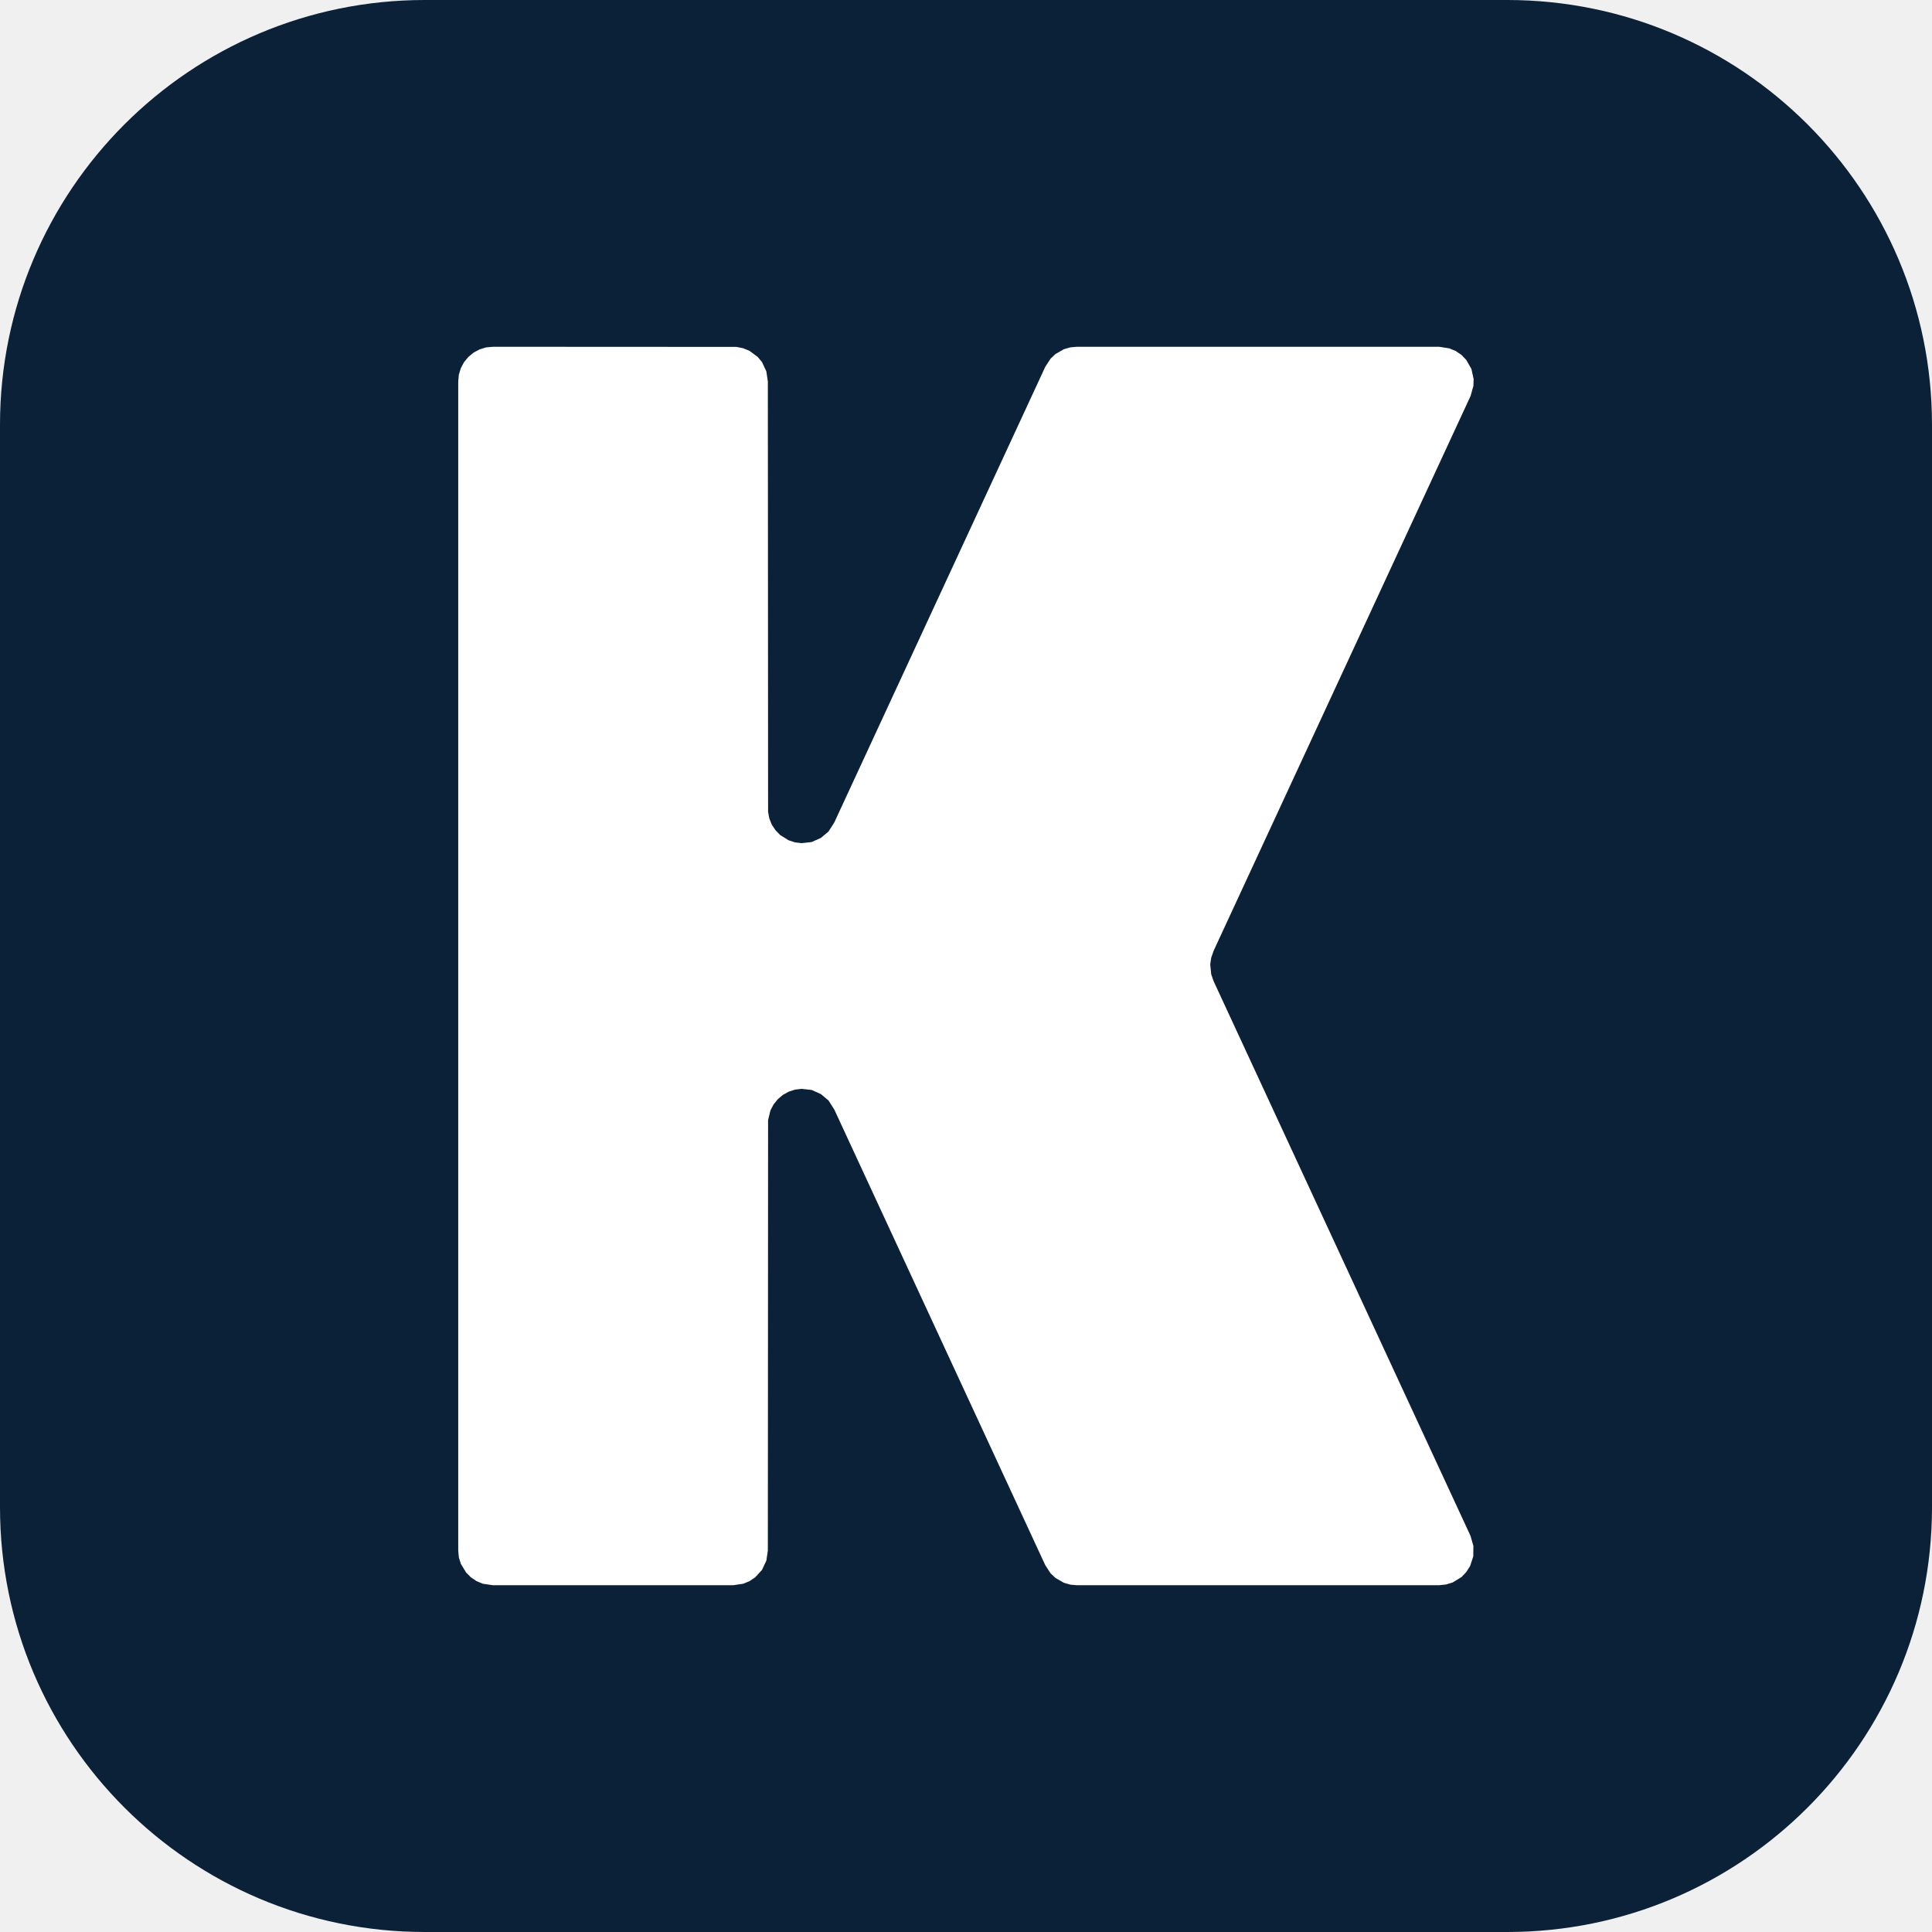
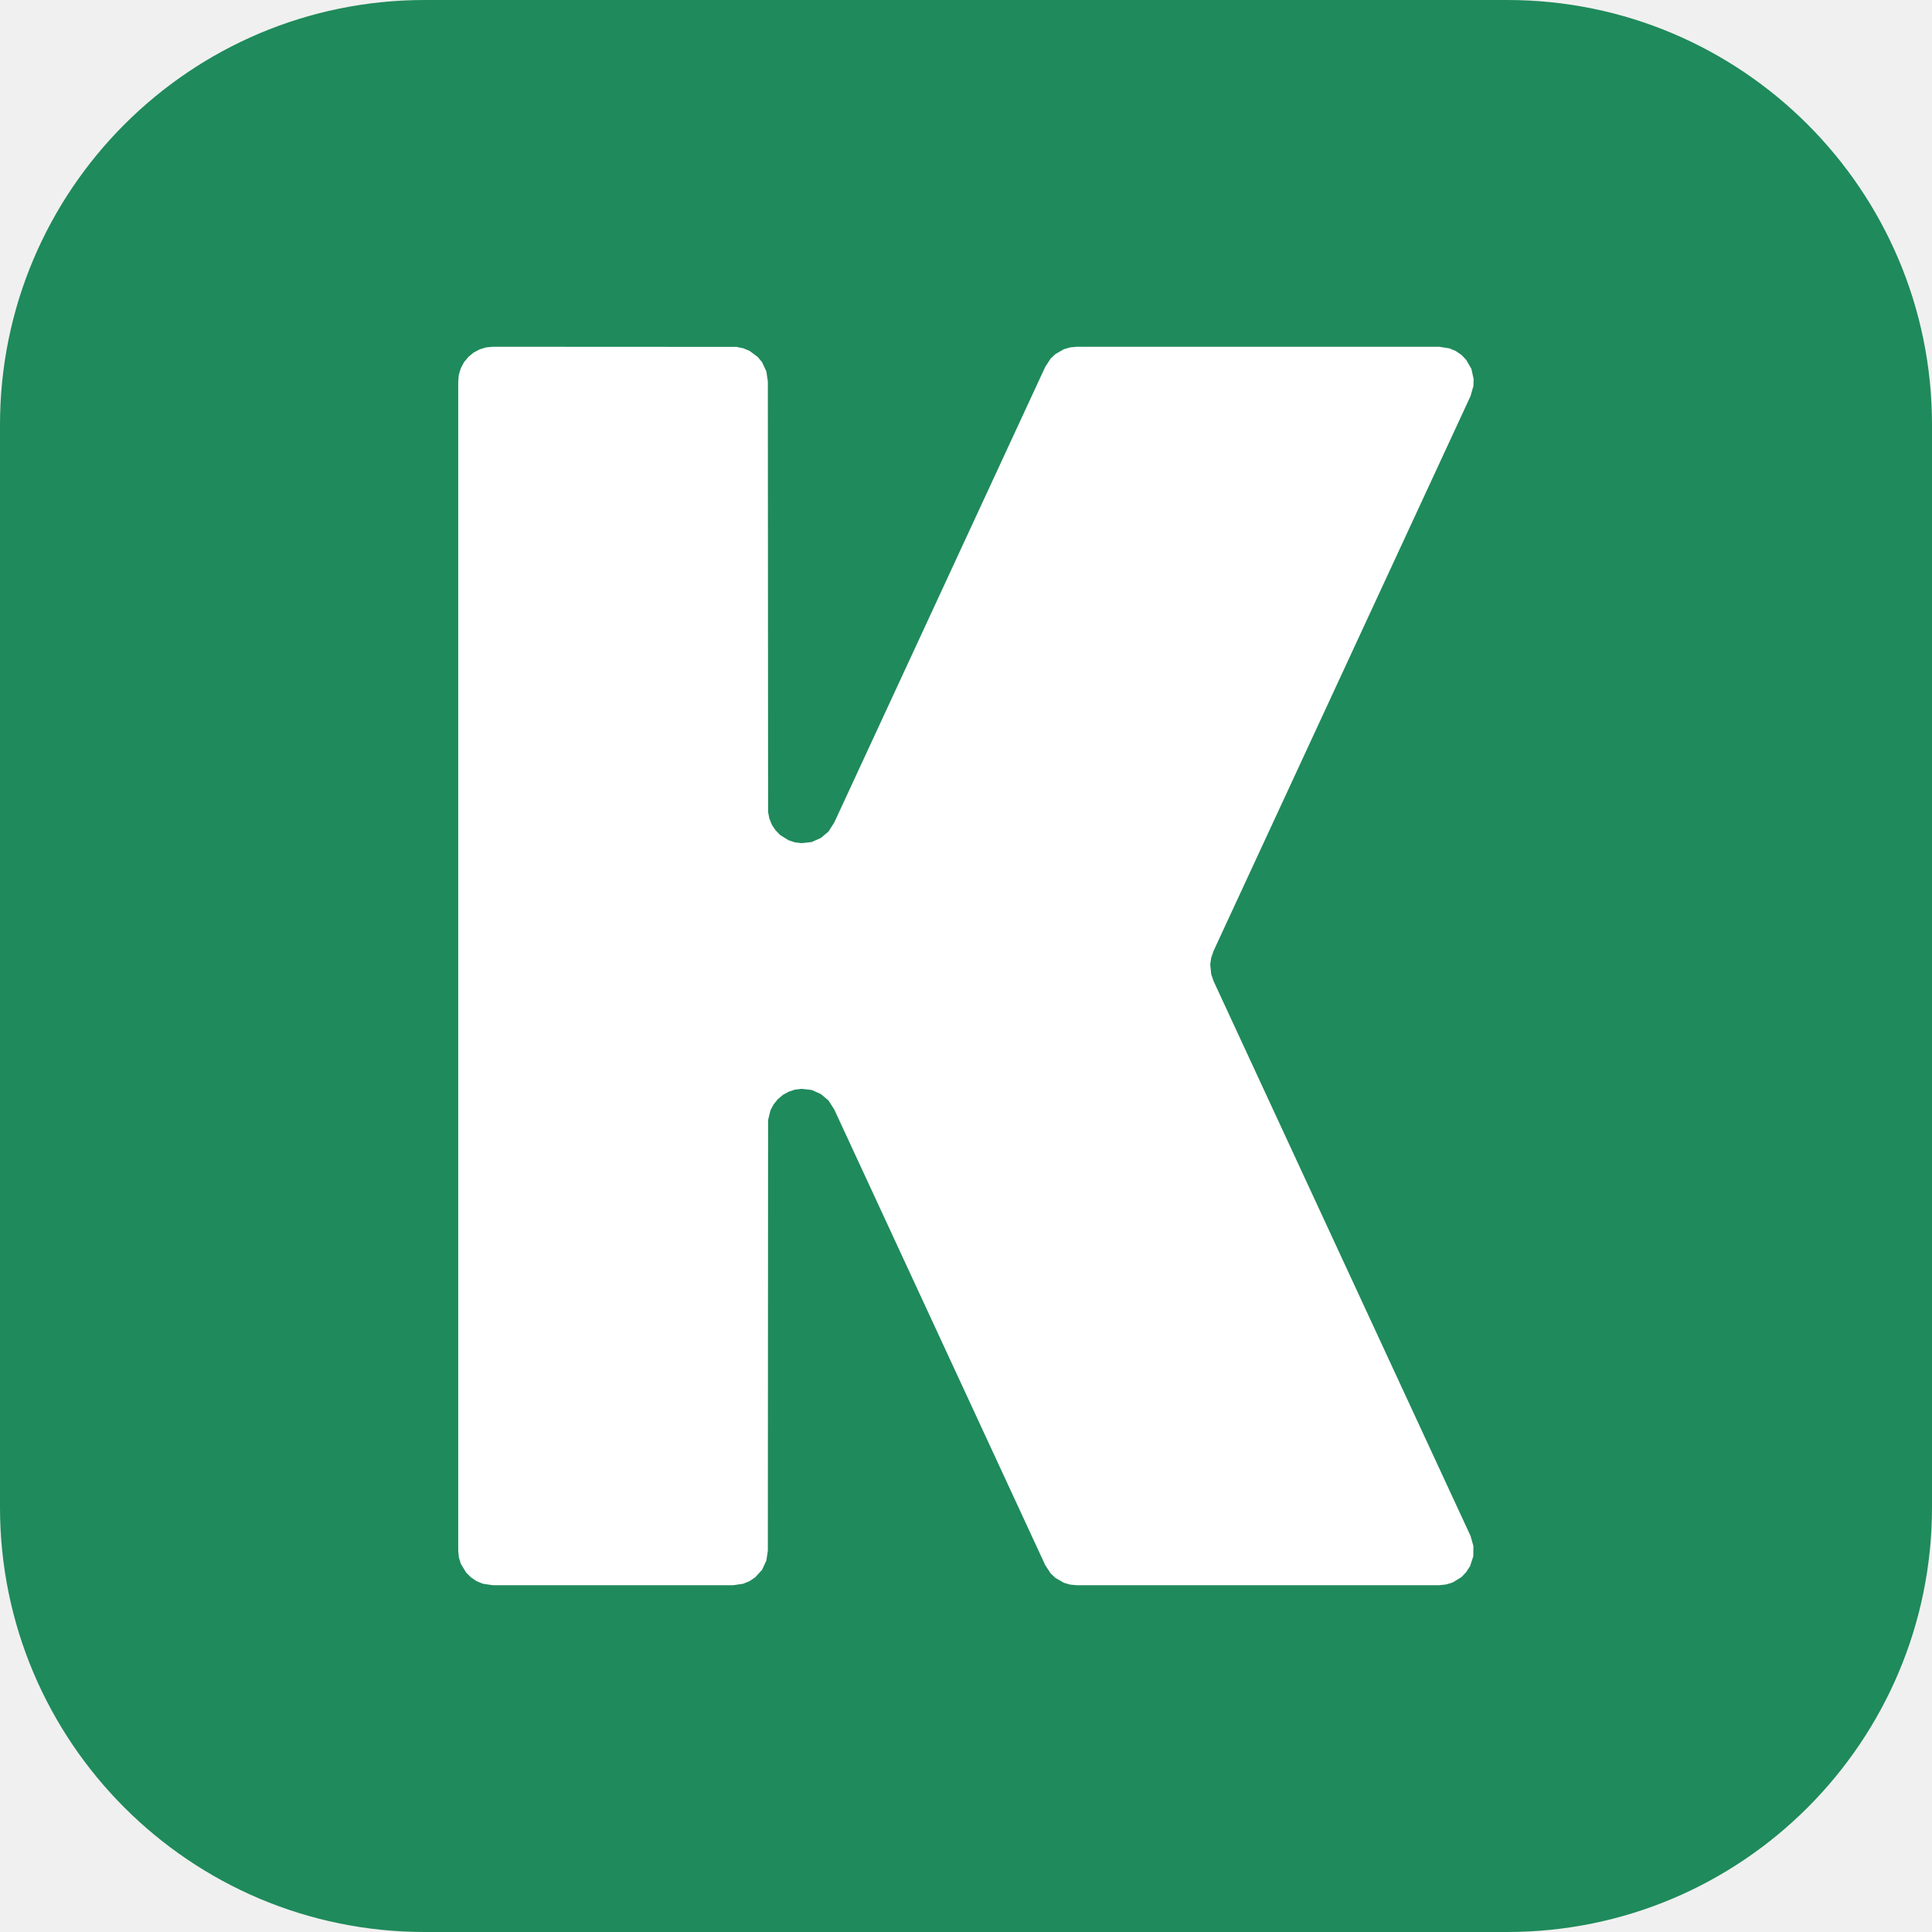
<svg xmlns="http://www.w3.org/2000/svg" viewBox="-370 -1280 1560 1560" width="512" height="512" role="img" aria-label="Kennion">
-   <rect x="-370" y="-1280" width="1560" height="1560" rx="343" fill="#0B2138" />
+   <rect x="-370" y="-1280" width="1560" height="1560" rx="343" fill="#1F8A5B" />
  <path d="M28.0 -1000.0L22.5 -999.5L17.3 -997.9L12.4 -995.3L8.2 -991.8L4.7 -987.6L2.1 -982.7L0.5 -977.5L0.0 -972.0L0.0 -28.0L0.5 -22.5L2.1 -17.3L6.4 -10.2L10.2 -6.4L14.8 -3.3L19.9 -1.2L28.0 0.0L222.0 0.0L230.1 -1.2L235.2 -3.3L239.8 -6.4L245.3 -12.4L248.8 -19.9L250.0 -28.0L250.2 -375.6L252.1 -383.4L254.6 -388.2L258.0 -392.4L262.1 -395.9L266.8 -398.5L272.0 -400.2L277.3 -400.8L285.4 -399.9L292.8 -396.6L299.0 -391.4L303.7 -384.0L474.0 -16.2L478.3 -9.6L482.2 -5.9L489.0 -2.0L494.1 -0.5L499.4 0.0L792.0 0.0L797.6 -0.6L802.9 -2.2L810.1 -6.6L813.9 -10.6L817.0 -15.4L819.6 -23.3L819.7 -31.7L817.4 -39.8L610.0 -487.6L608.0 -493.3L607.2 -501.3L608.0 -506.7L610.0 -512.4L817.4 -960.2L819.7 -968.3L819.9 -973.9L818.1 -982.1L813.9 -989.4L810.1 -993.4L805.4 -996.6L800.3 -998.7L792.0 -1000.0L499.4 -1000.0L494.1 -999.5L489.0 -998.0L482.2 -994.1L478.3 -990.4L474.0 -983.8L303.7 -616.0L299.0 -608.6L292.8 -603.4L285.4 -600.1L277.3 -599.2L272.0 -599.8L266.8 -601.5L260.0 -605.7L256.2 -609.6L253.2 -614.1L251.2 -619.1L250.2 -624.4L250.0 -972.0L248.8 -980.1L245.3 -987.6L241.8 -991.8L235.2 -996.7L230.1 -998.8L224.7 -999.9Z" fill="#FFFFFF" />
</svg>
